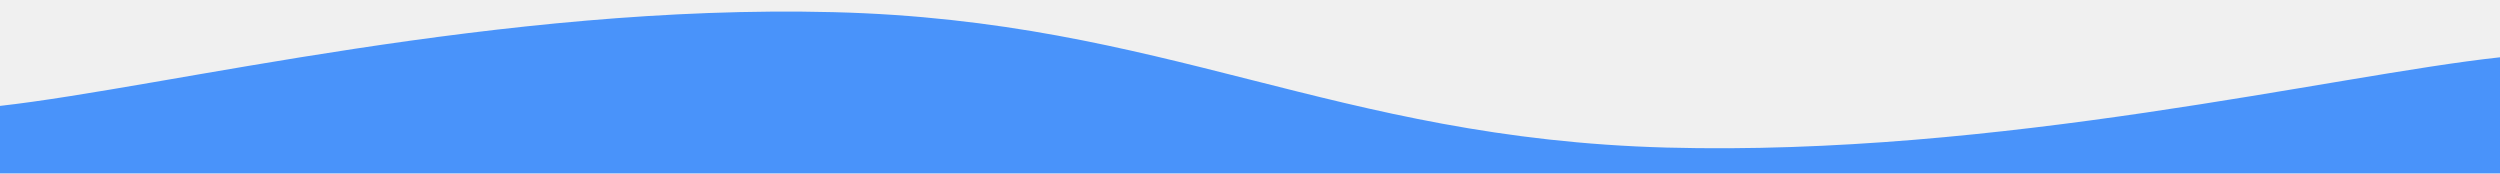
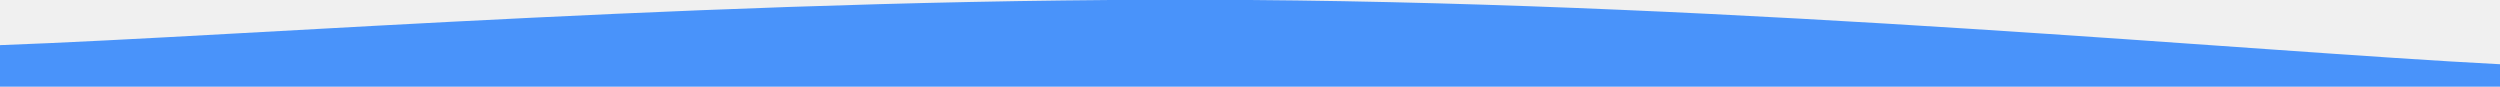
- <svg xmlns="http://www.w3.org/2000/svg" version="1.1" width="1440" height="100" preserveAspectRatio="none" viewBox="0 0 1440 100">
-   <g mask="url(&quot;#SvgjsMask1145&quot;)" fill="none">
-     <path d="M 0,61 C 96,50.2 288,2.2 480,7 C 672,11.8 768,79.8 960,85 C 1152,90.2 1344,43.4 1440,33L1440 100L0 100z" fill="rgba(73, 147, 250, 1)" />
+ <svg xmlns="http://www.w3.org/2000/svg" version="1.1" width="1440" height="50" preserveAspectRatio="none" viewBox="0 0 1440 50">
+   <g mask="url(&quot;#SvgjsMask1078&quot;)" fill="none">
+     <path d="M 0,26 C 144,20.8 432,-2.2 720,0 C 1008,2.2 1296,29.6 1440,37L1440 50L0 50z" fill="rgba(73, 147, 250, 1)" />
  </g>
  <defs>
-     <mask id="SvgjsMask1145">
-       <rect width="1440" height="100" fill="#ffffff" />
+     <mask id="SvgjsMask1078">
+       <rect width="1440" height="50" fill="#ffffff" />
    </mask>
  </defs>
</svg>
